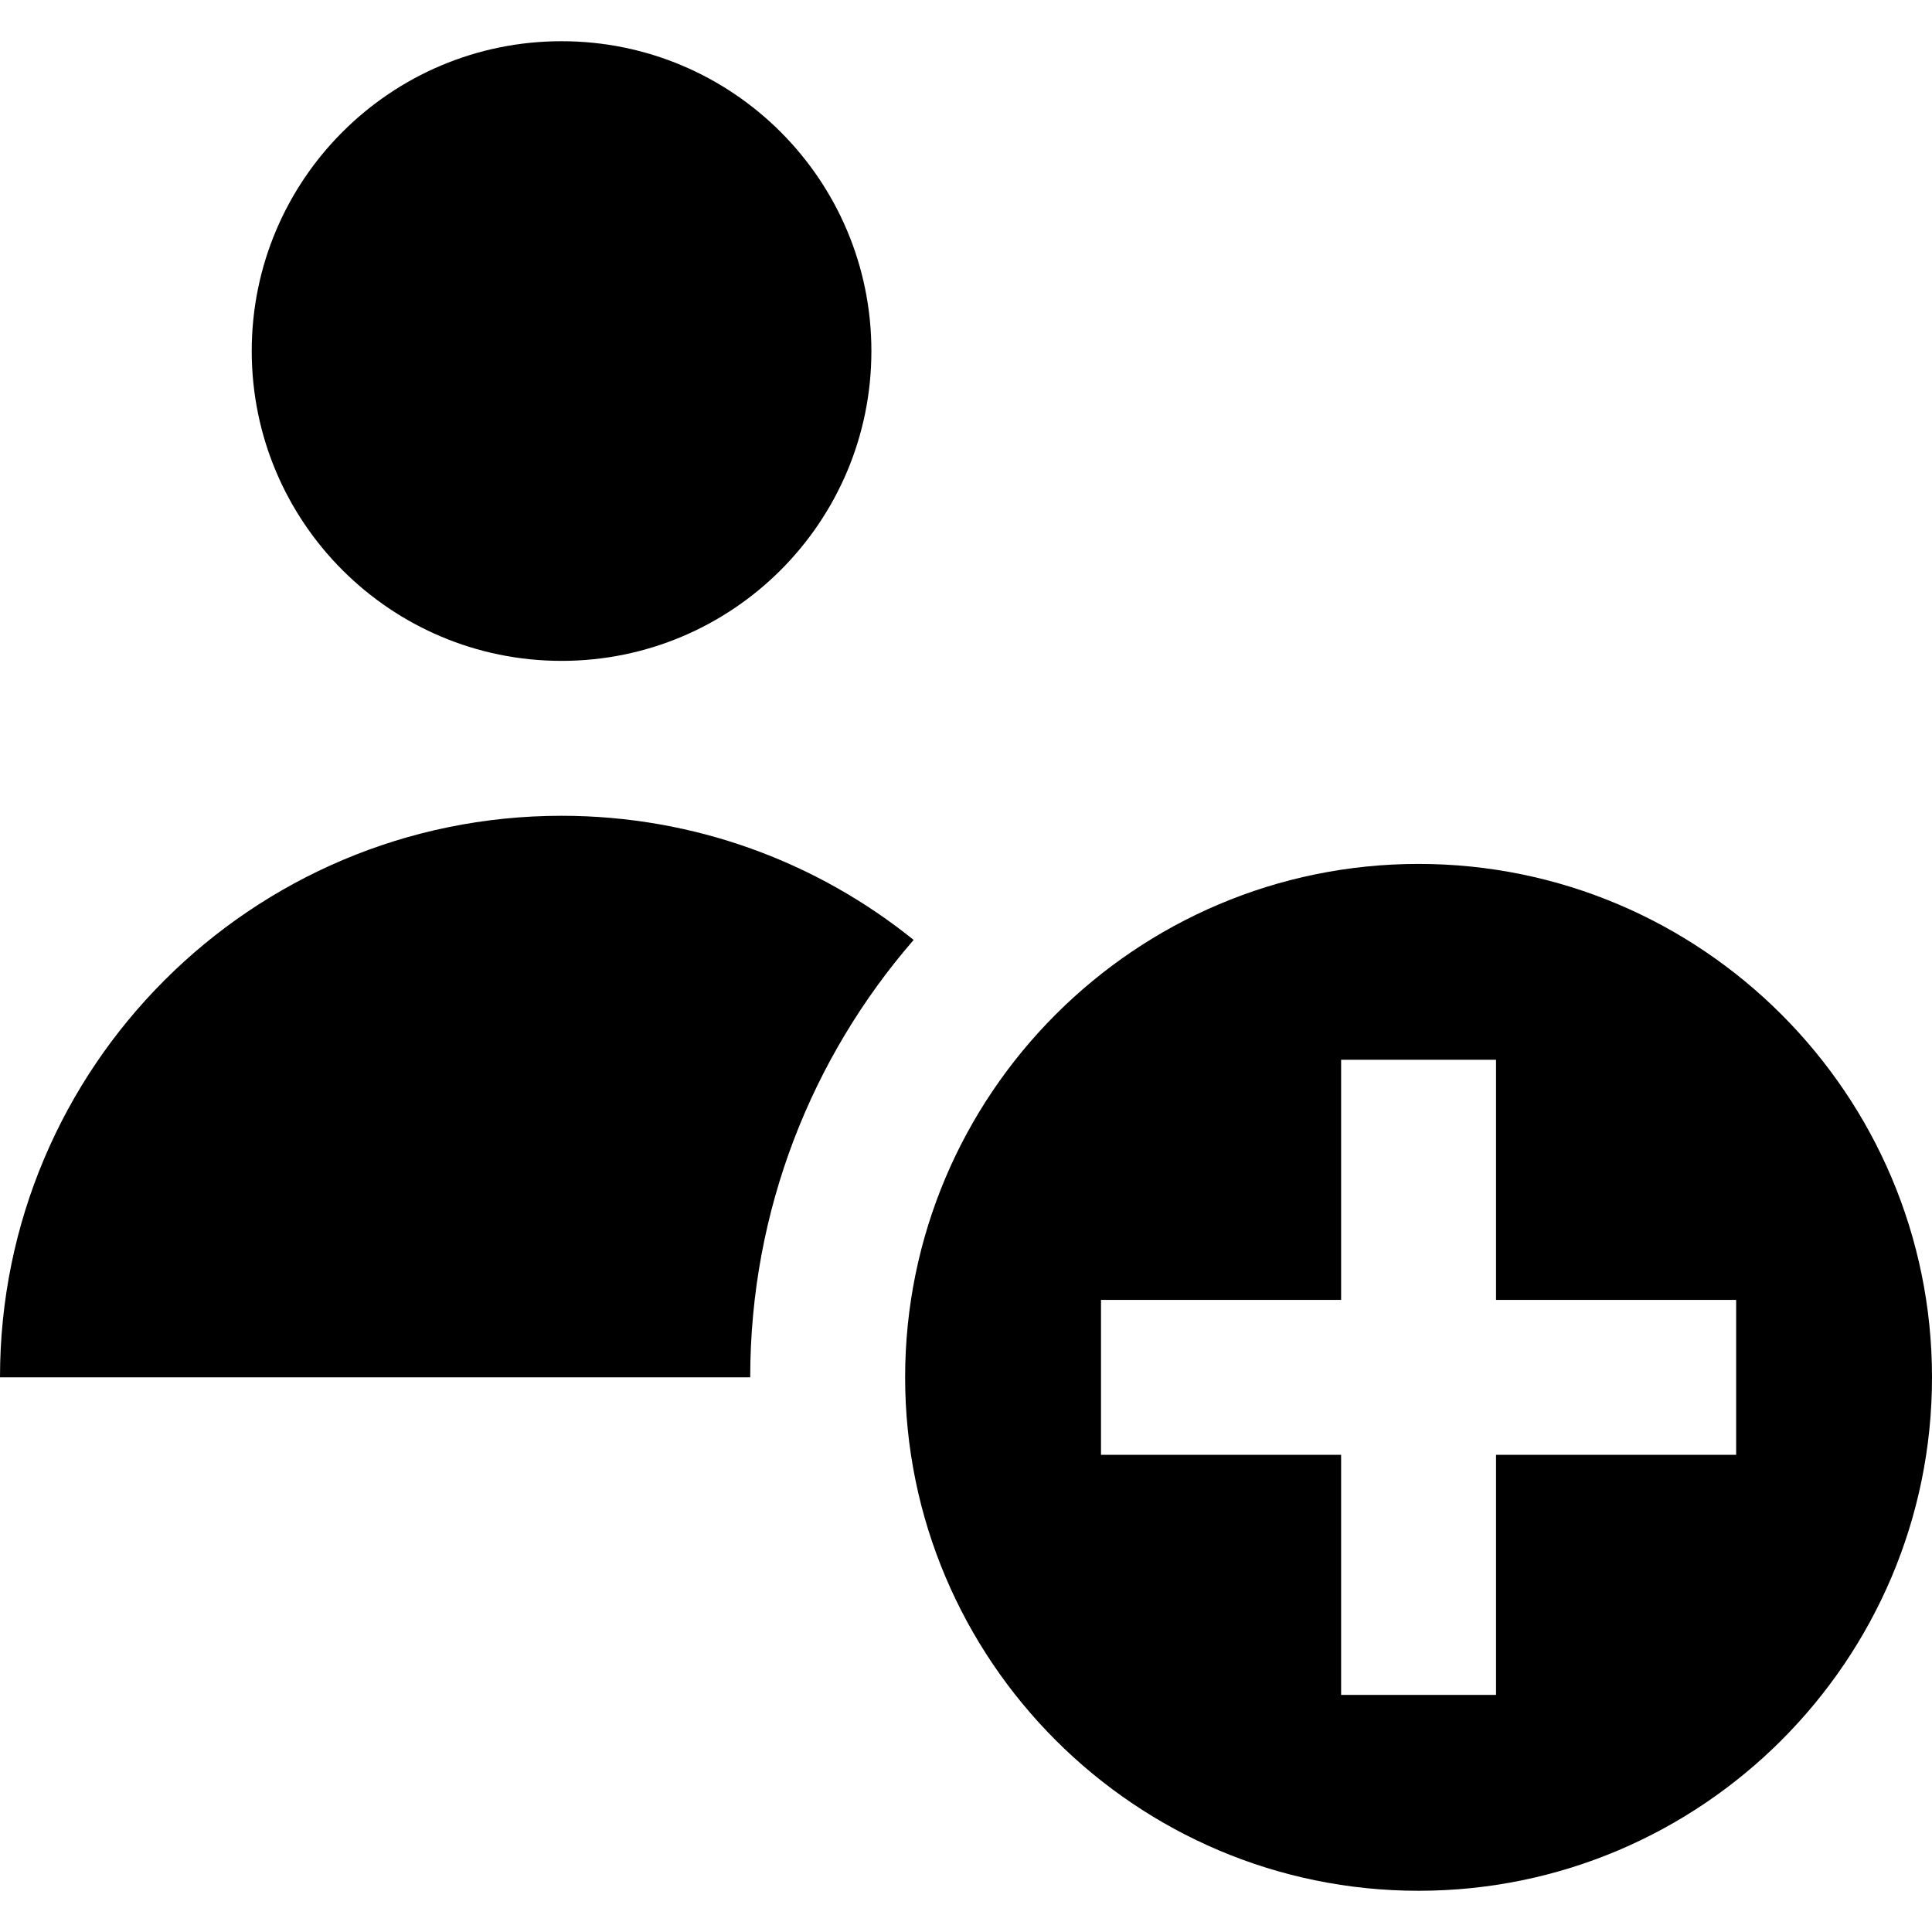
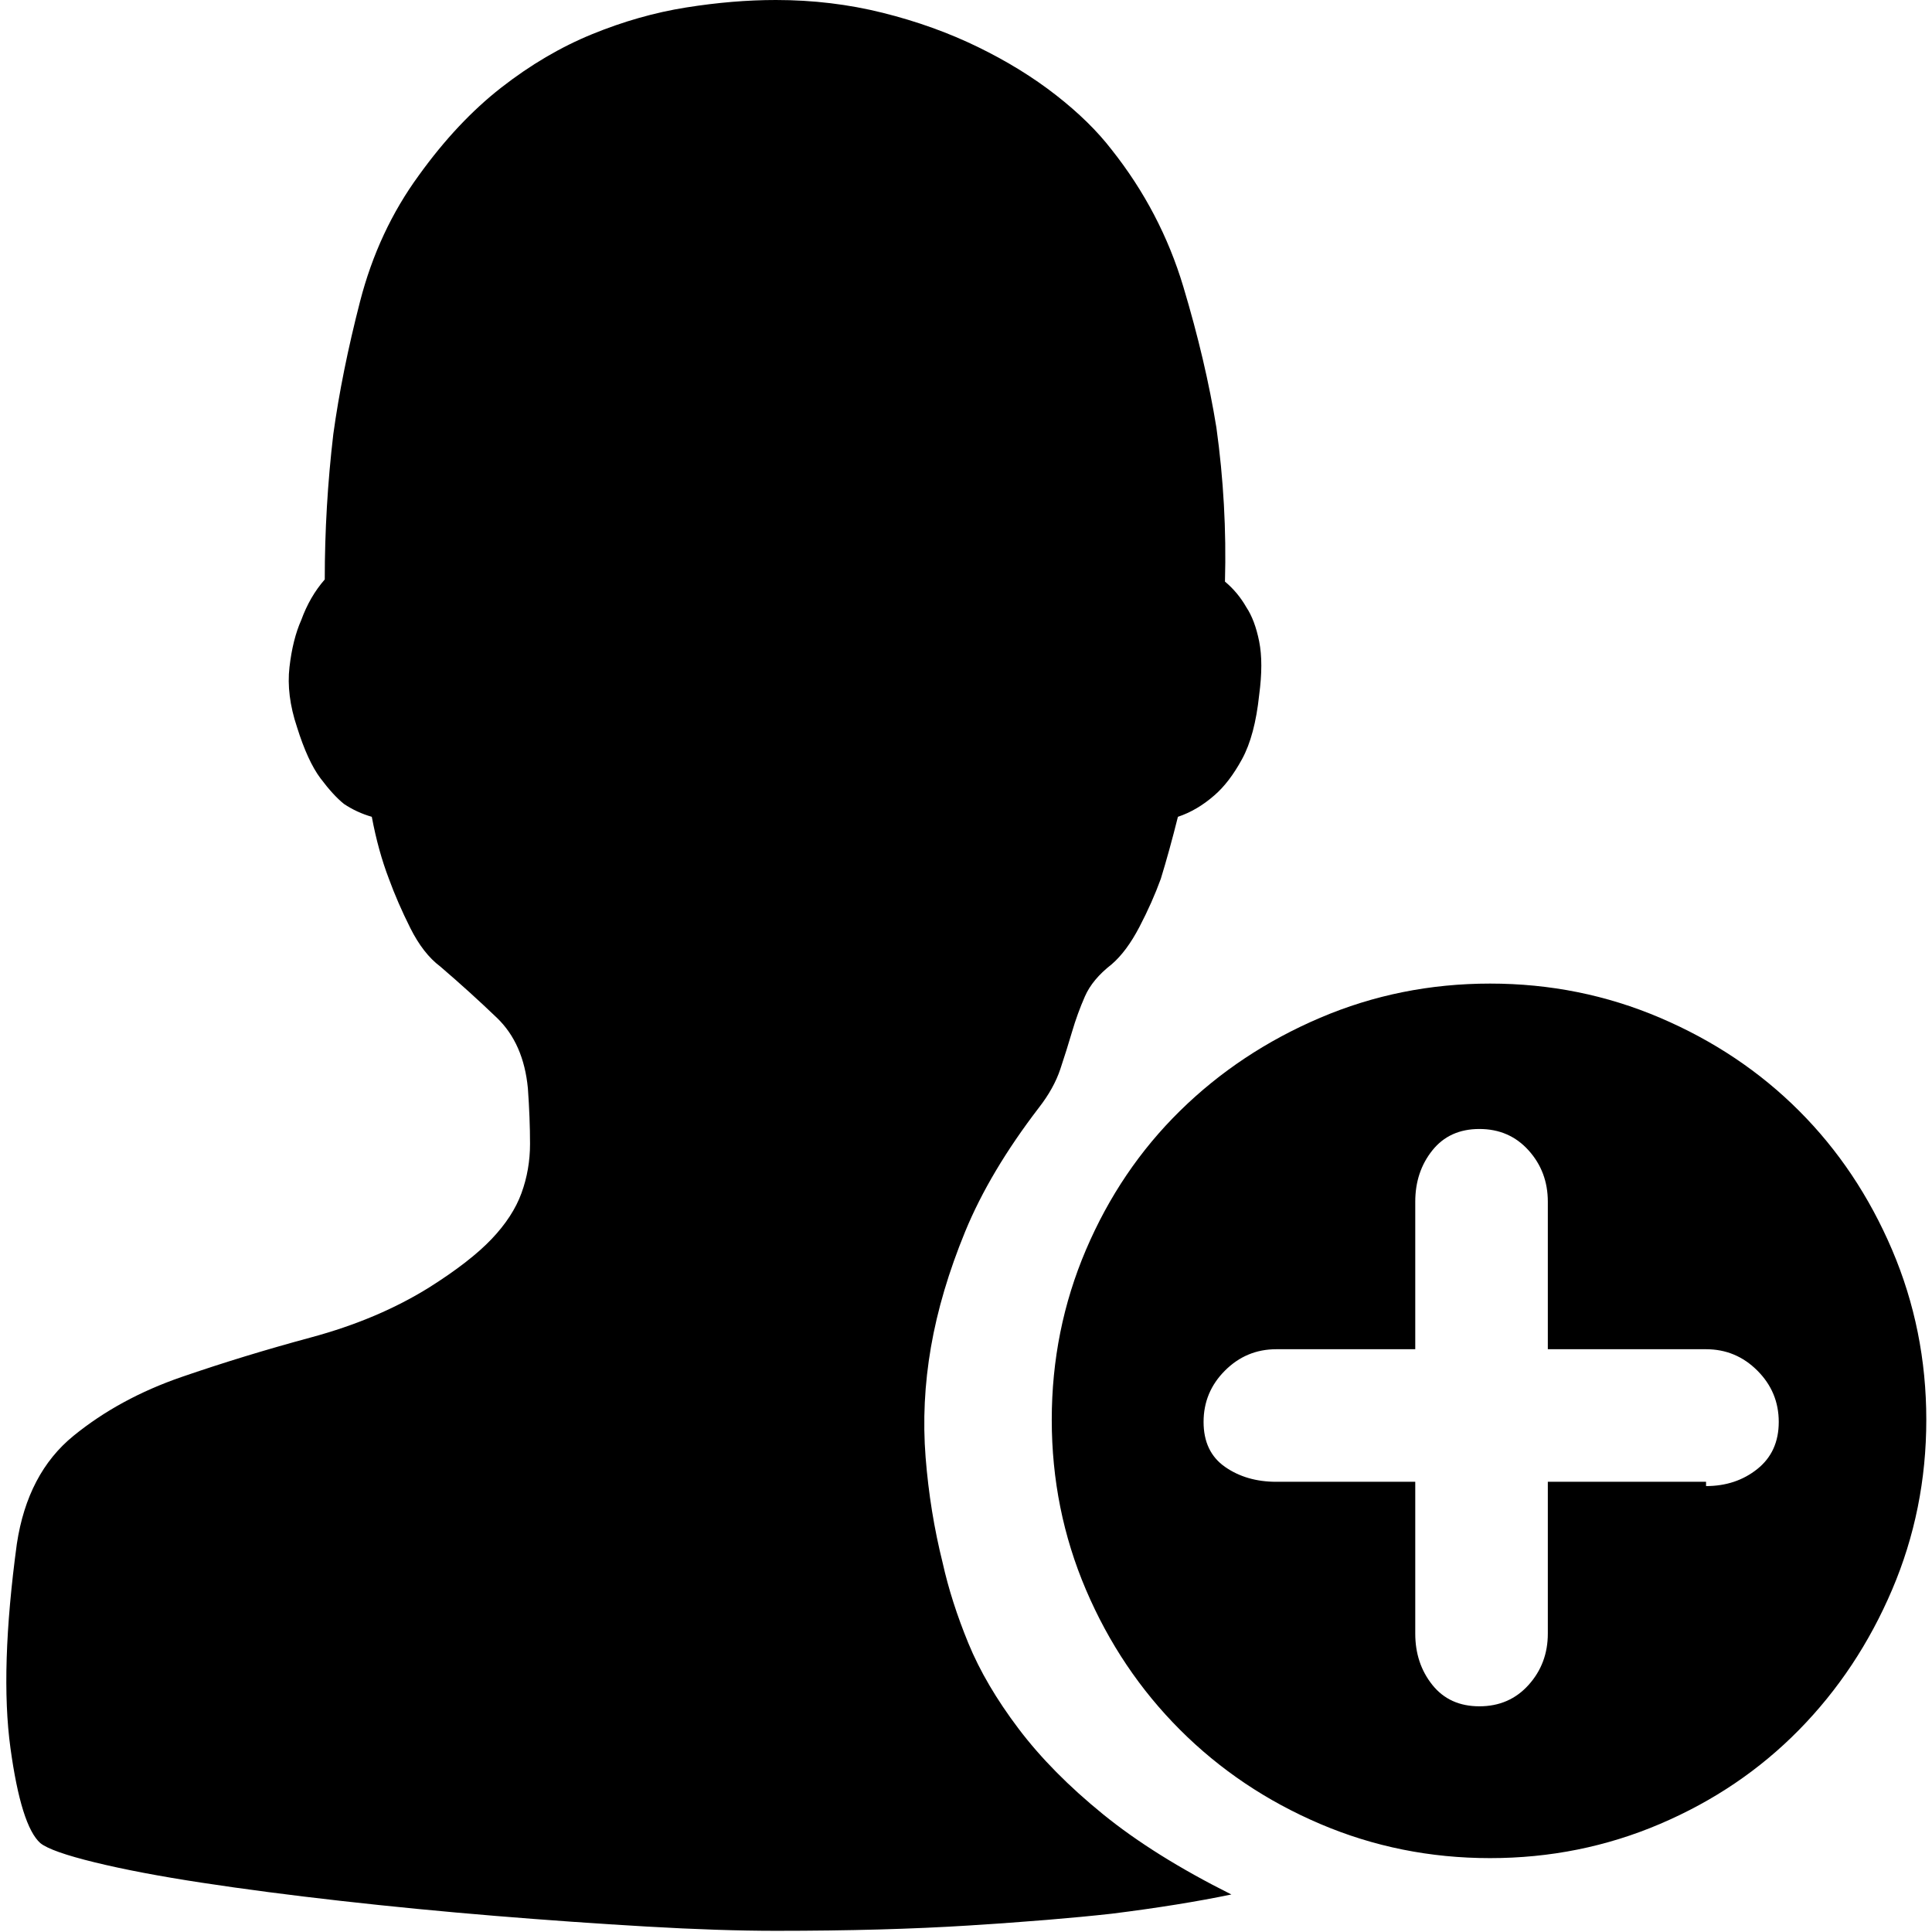
- <svg xmlns="http://www.w3.org/2000/svg" version="1.1" id="Layer_1" x="0px" y="0px" viewBox="0 0 374.144 374.144" style="enable-background:new 0 0 374.144 374.144;" xml:space="preserve">
-   <g>
-     <circle cx="108.75" cy="67.982" r="60" />
-     <path d="M274.715,167.303c-54.826,0-99.43,44.604-99.43,99.429s44.604,99.43,99.43,99.43c54.826,0,99.43-44.604,99.43-99.43   S329.541,167.303,274.715,167.303z M336.215,281.732h-46.5v46.5h-30v-46.5h-46.5v-30h46.5v-46.5h30v46.5h46.5V281.732z" />
-     <path d="M108.75,157.982C48.689,157.982,0,206.671,0,266.732h145.285c0-32.364,11.941-61.991,31.647-84.709   C158.281,166.99,134.571,157.982,108.75,157.982z" />
-   </g>
-   <g>
- </g>
-   <g>
- </g>
-   <g>
- </g>
-   <g>
- </g>
-   <g>
- </g>
-   <g>
- </g>
-   <g>
- </g>
-   <g>
- </g>
-   <g>
- </g>
-   <g>
- </g>
-   <g>
- </g>
-   <g>
- </g>
-   <g>
- </g>
-   <g>
- </g>
-   <g>
- </g>
+ <svg xmlns="http://www.w3.org/2000/svg" class="icon" width="200px" height="200.00px" viewBox="0 0 1024 1024" version="1.1">
+   <path d="M789.779 984.843c-31.732 0-61.762-6.041-90.096-18.134-28.334-12.088-53.08-28.709-74.234-49.865-21.151-21.156-37.772-45.897-49.864-74.229-12.087-28.334-18.134-58.362-18.134-90.1 0-31.732 6.047-61.762 18.134-90.095 12.091-28.333 28.714-52.893 49.864-73.664 21.154-20.78 45.899-37.214 74.234-49.301 28.333-12.091 58.363-18.136 90.096-18.136 31.734 0 61.765 6.044 90.098 18.136 28.334 12.087 52.888 28.521 73.665 49.301 20.779 20.774 37.21 45.334 49.3 73.664 12.088 28.333 18.137 58.362 18.137 90.095 0 31.737-6.049 61.766-18.137 90.1s-28.521 53.073-49.3 74.229c-20.78 21.157-45.332 37.778-73.665 49.865C851.545 978.802 821.514 984.843 789.779 984.843L789.779 984.843zM904.244 715.118l-83.865 0 0-78.197c0-10.581-3.395-19.645-10.198-27.203-6.801-7.554-15.489-11.332-26.069-11.332-10.575 0-18.887 3.778-24.929 11.332-6.043 7.559-9.068 16.622-9.068 27.203l0 78.197-73.665 0c-10.575 0-19.641 3.773-27.197 11.334-7.556 7.553-11.333 16.623-11.333 27.197 0 10.575 3.777 18.512 11.333 23.803 7.557 5.288 16.622 7.928 27.197 7.928l73.665 0 0 80.466c0 10.581 3.025 19.645 9.068 27.2 6.042 7.559 14.354 11.332 24.929 11.332 10.58 0 19.267-3.774 26.069-11.332 6.802-7.556 10.198-16.619 10.198-27.2L820.379 785.38l83.865 0 0 2.27c10.579 0 19.644-3.021 27.198-9.063 7.56-6.048 11.333-14.36 11.333-24.936 0-10.574-3.774-19.645-11.333-27.197C923.889 718.892 914.823 715.118 904.244 715.118L904.244 715.118zM624.321 432.927c-3.023 12.086-6.049 23.042-9.07 32.865-3.021 8.311-6.801 16.811-11.332 25.498-4.534 8.688-9.442 15.301-14.731 19.833-6.801 5.289-11.522 10.957-14.167 17-2.645 6.042-4.915 12.271-6.802 18.697-1.887 6.423-3.966 13.03-6.229 19.832-2.271 6.802-6.049 13.602-11.332 20.399-17.383 22.664-30.416 44.578-39.104 65.732-8.688 21.155-14.731 41.554-18.133 61.201-3.398 19.643-4.345 39.102-2.836 58.362 1.513 19.269 4.533 37.969 9.069 56.1 3.022 13.597 7.555 27.764 13.597 42.499 6.048 14.73 14.925 29.844 26.632 45.333 11.711 15.488 26.634 30.595 44.77 45.332 18.13 14.731 40.794 28.896 67.998 42.499-18.135 3.774-39.291 7.177-63.467 10.199-20.402 2.271-45.521 4.343-75.362 6.229-29.845 1.896-64.036 2.836-102.566 2.836-19.646 0-42.499-0.753-68.564-2.265-26.068-1.512-52.885-3.401-80.465-5.666-27.574-2.269-54.779-4.913-81.599-7.935-26.816-3.022-51.376-6.232-73.665-9.634-22.286-3.397-41.178-6.989-56.666-10.767-15.484-3.776-25.119-7.177-28.898-10.197-6.8-6.049-12.085-22.86-15.864-50.436-3.779-27.57-2.645-63.652 3.398-108.229 3.778-24.933 13.789-44.009 30.032-57.235 16.245-13.22 35.321-23.605 57.235-31.165 21.907-7.555 44.764-14.544 68.563-20.968 23.799-6.419 44.768-15.295 62.902-26.627 14.355-9.067 25.311-17.57 32.864-25.501 7.553-7.935 12.843-16.055 15.864-24.368 3.022-8.306 4.534-17 4.534-26.064 0-9.065-0.377-18.888-1.133-29.469-1.514-15.865-6.984-28.333-16.432-37.396-9.445-9.069-19.456-18.136-30.032-27.199-6.049-4.537-11.333-11.331-15.87-20.401-4.533-9.063-8.307-17.753-11.333-26.063-3.774-9.824-6.797-20.779-9.065-32.865-5.29-1.511-10.198-3.778-14.73-6.801-3.779-3.021-7.936-7.559-12.469-13.603-4.532-6.042-8.688-15.107-12.468-27.199-3.779-11.333-5.101-21.908-3.966-31.729 1.132-9.824 3.214-18.134 6.236-24.936 3.022-8.311 7.177-15.49 12.463-21.531 0-25.688 1.516-51.376 4.539-77.069 3.022-21.907 7.741-45.333 14.167-70.26 6.419-24.936 16.811-47.225 31.166-66.864 13.597-18.892 28.144-34.382 43.628-46.466 15.489-12.091 31.546-21.532 48.166-28.333 16.621-6.802 33.244-11.521 49.867-14.167C380.28 1.323 396.149 0 411.26 0c19.643 0 38.529 2.27 56.664 6.802 18.133 4.531 34.943 10.575 50.433 18.134 15.492 7.553 29.279 16.054 41.365 25.499 12.091 9.441 21.913 19.074 29.468 28.896 17.376 21.909 30.031 46.09 37.969 72.53 7.93 26.446 13.783 51.376 17.563 74.799 3.779 27.199 5.291 54.396 4.534 81.602 4.533 3.774 8.312 8.306 11.332 13.596 3.02 4.532 5.29 10.581 6.801 18.134 1.513 7.553 1.513 17 0 28.333-1.512 14.355-4.534 25.688-9.063 34-4.538 8.313-9.445 14.73-14.736 19.269C637.541 426.878 631.117 430.657 624.321 432.927L624.321 432.927z" />
</svg>
